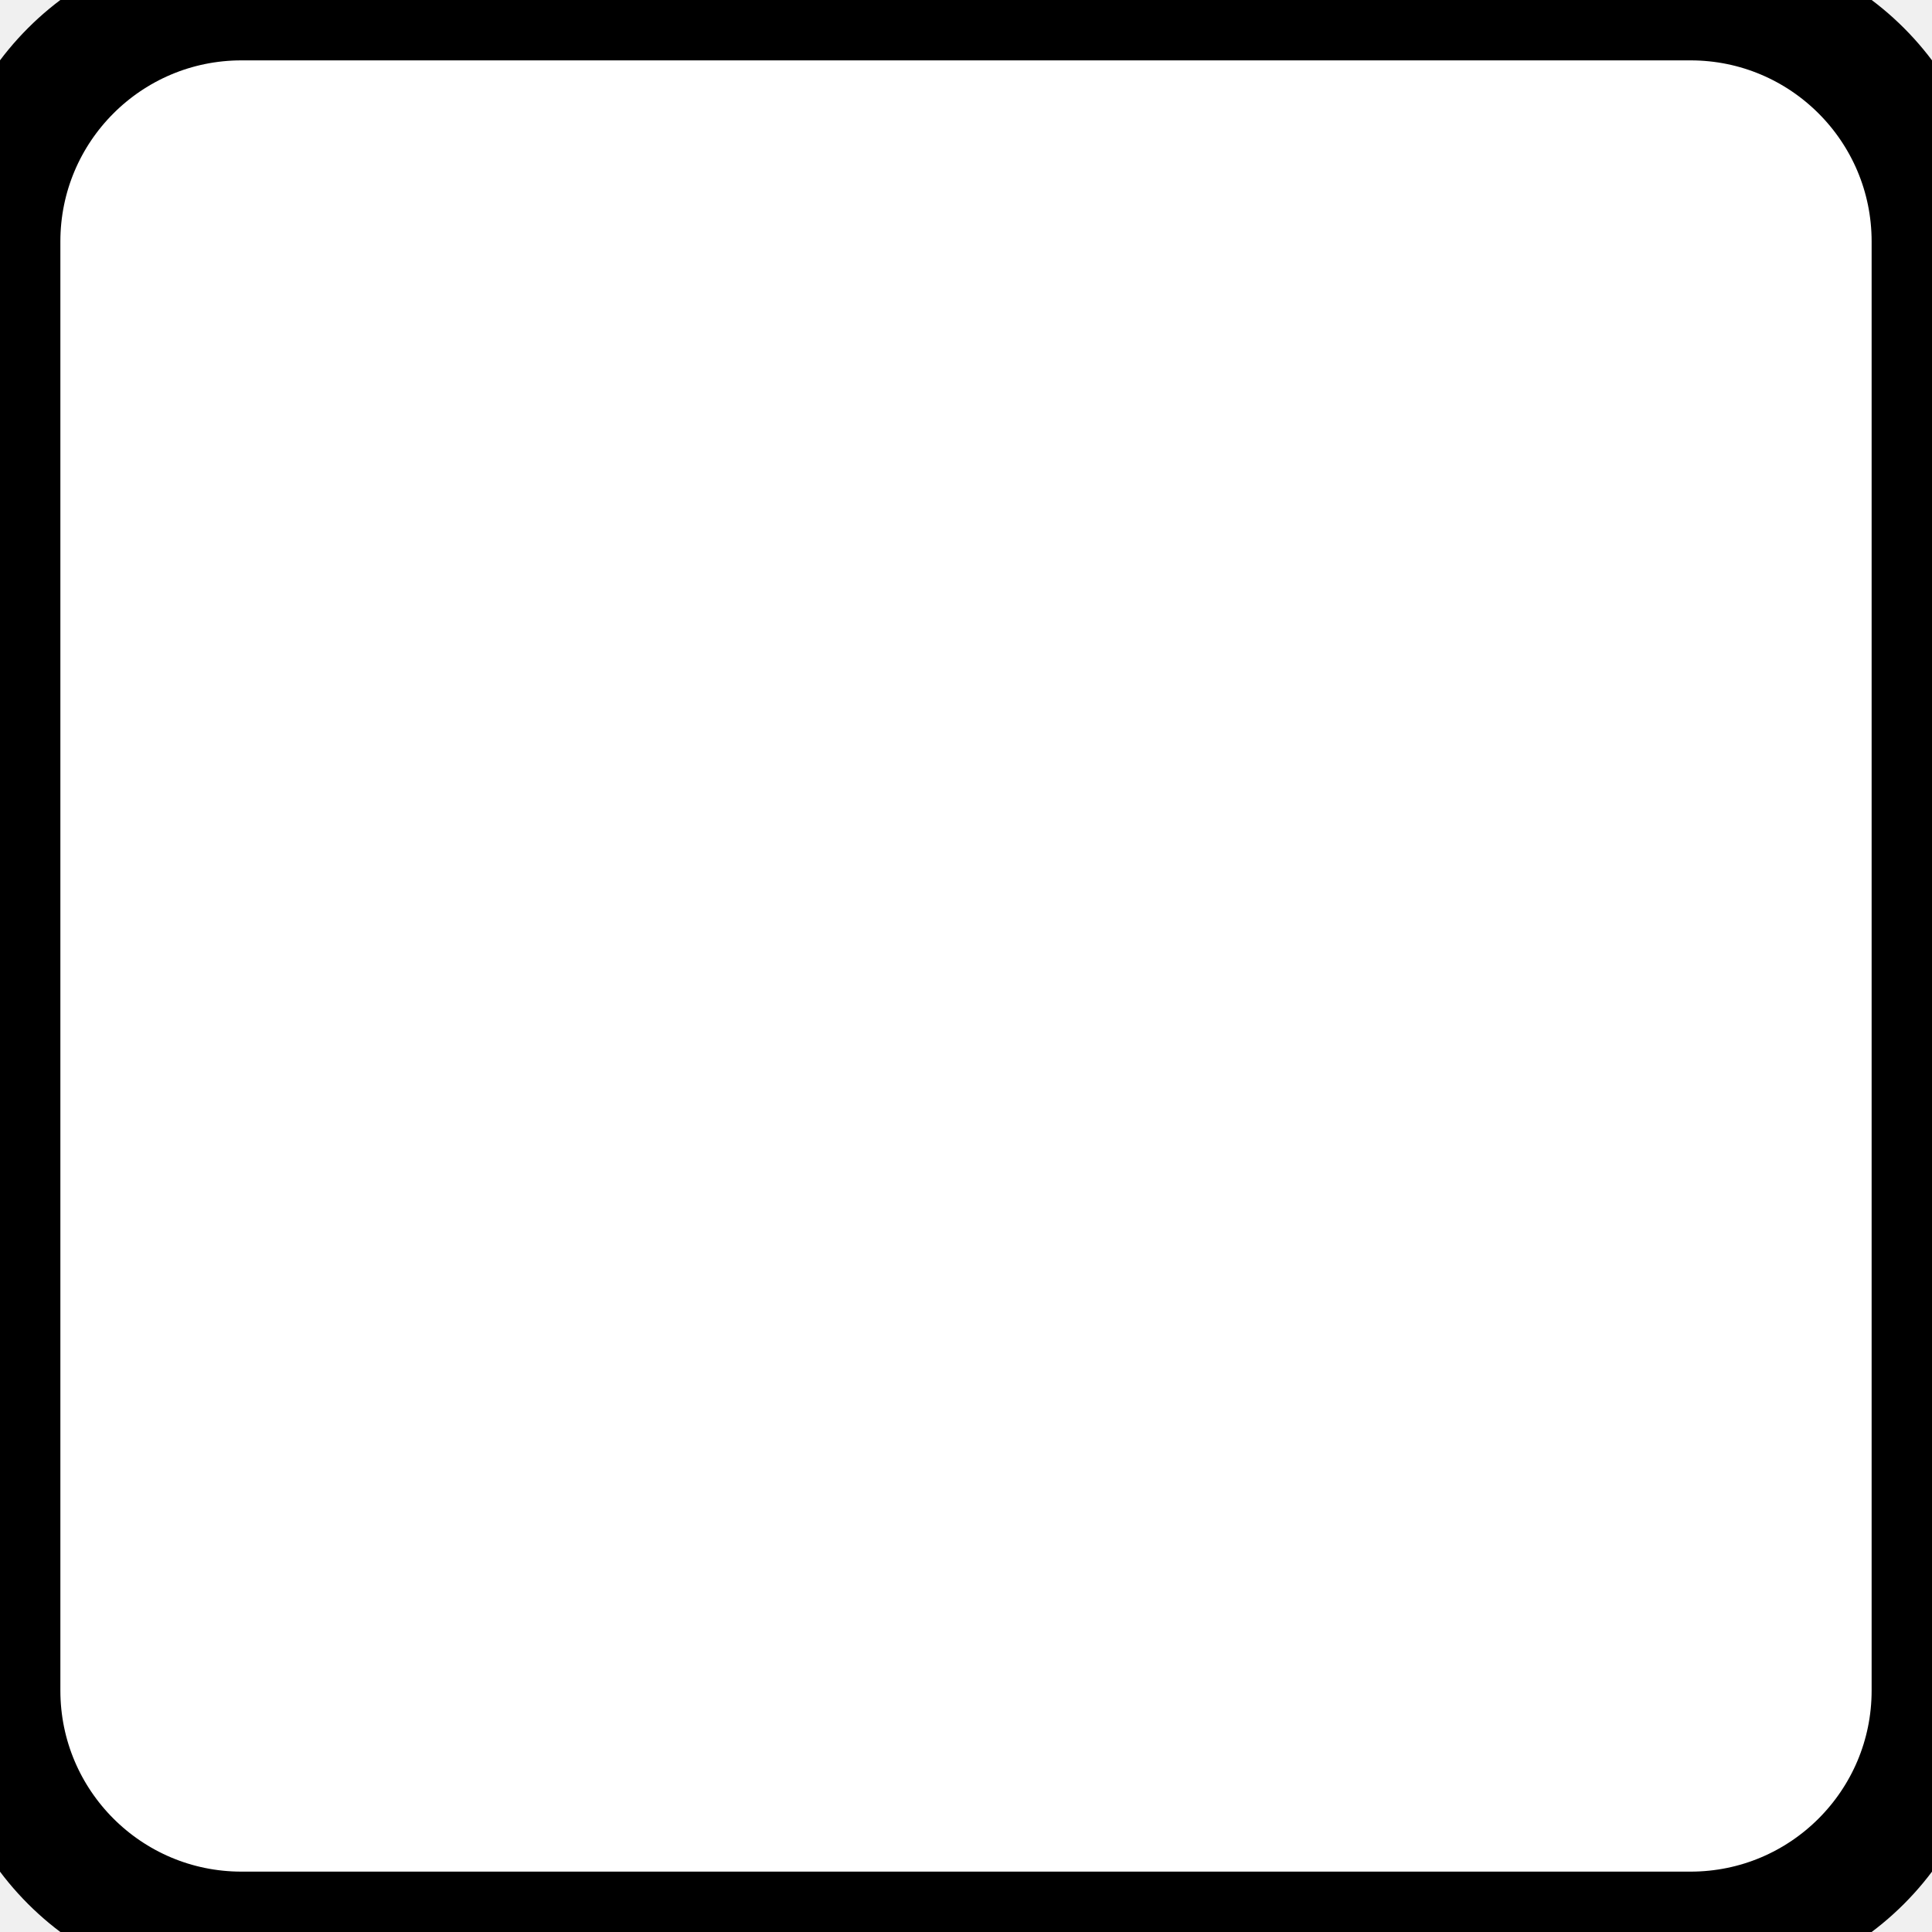
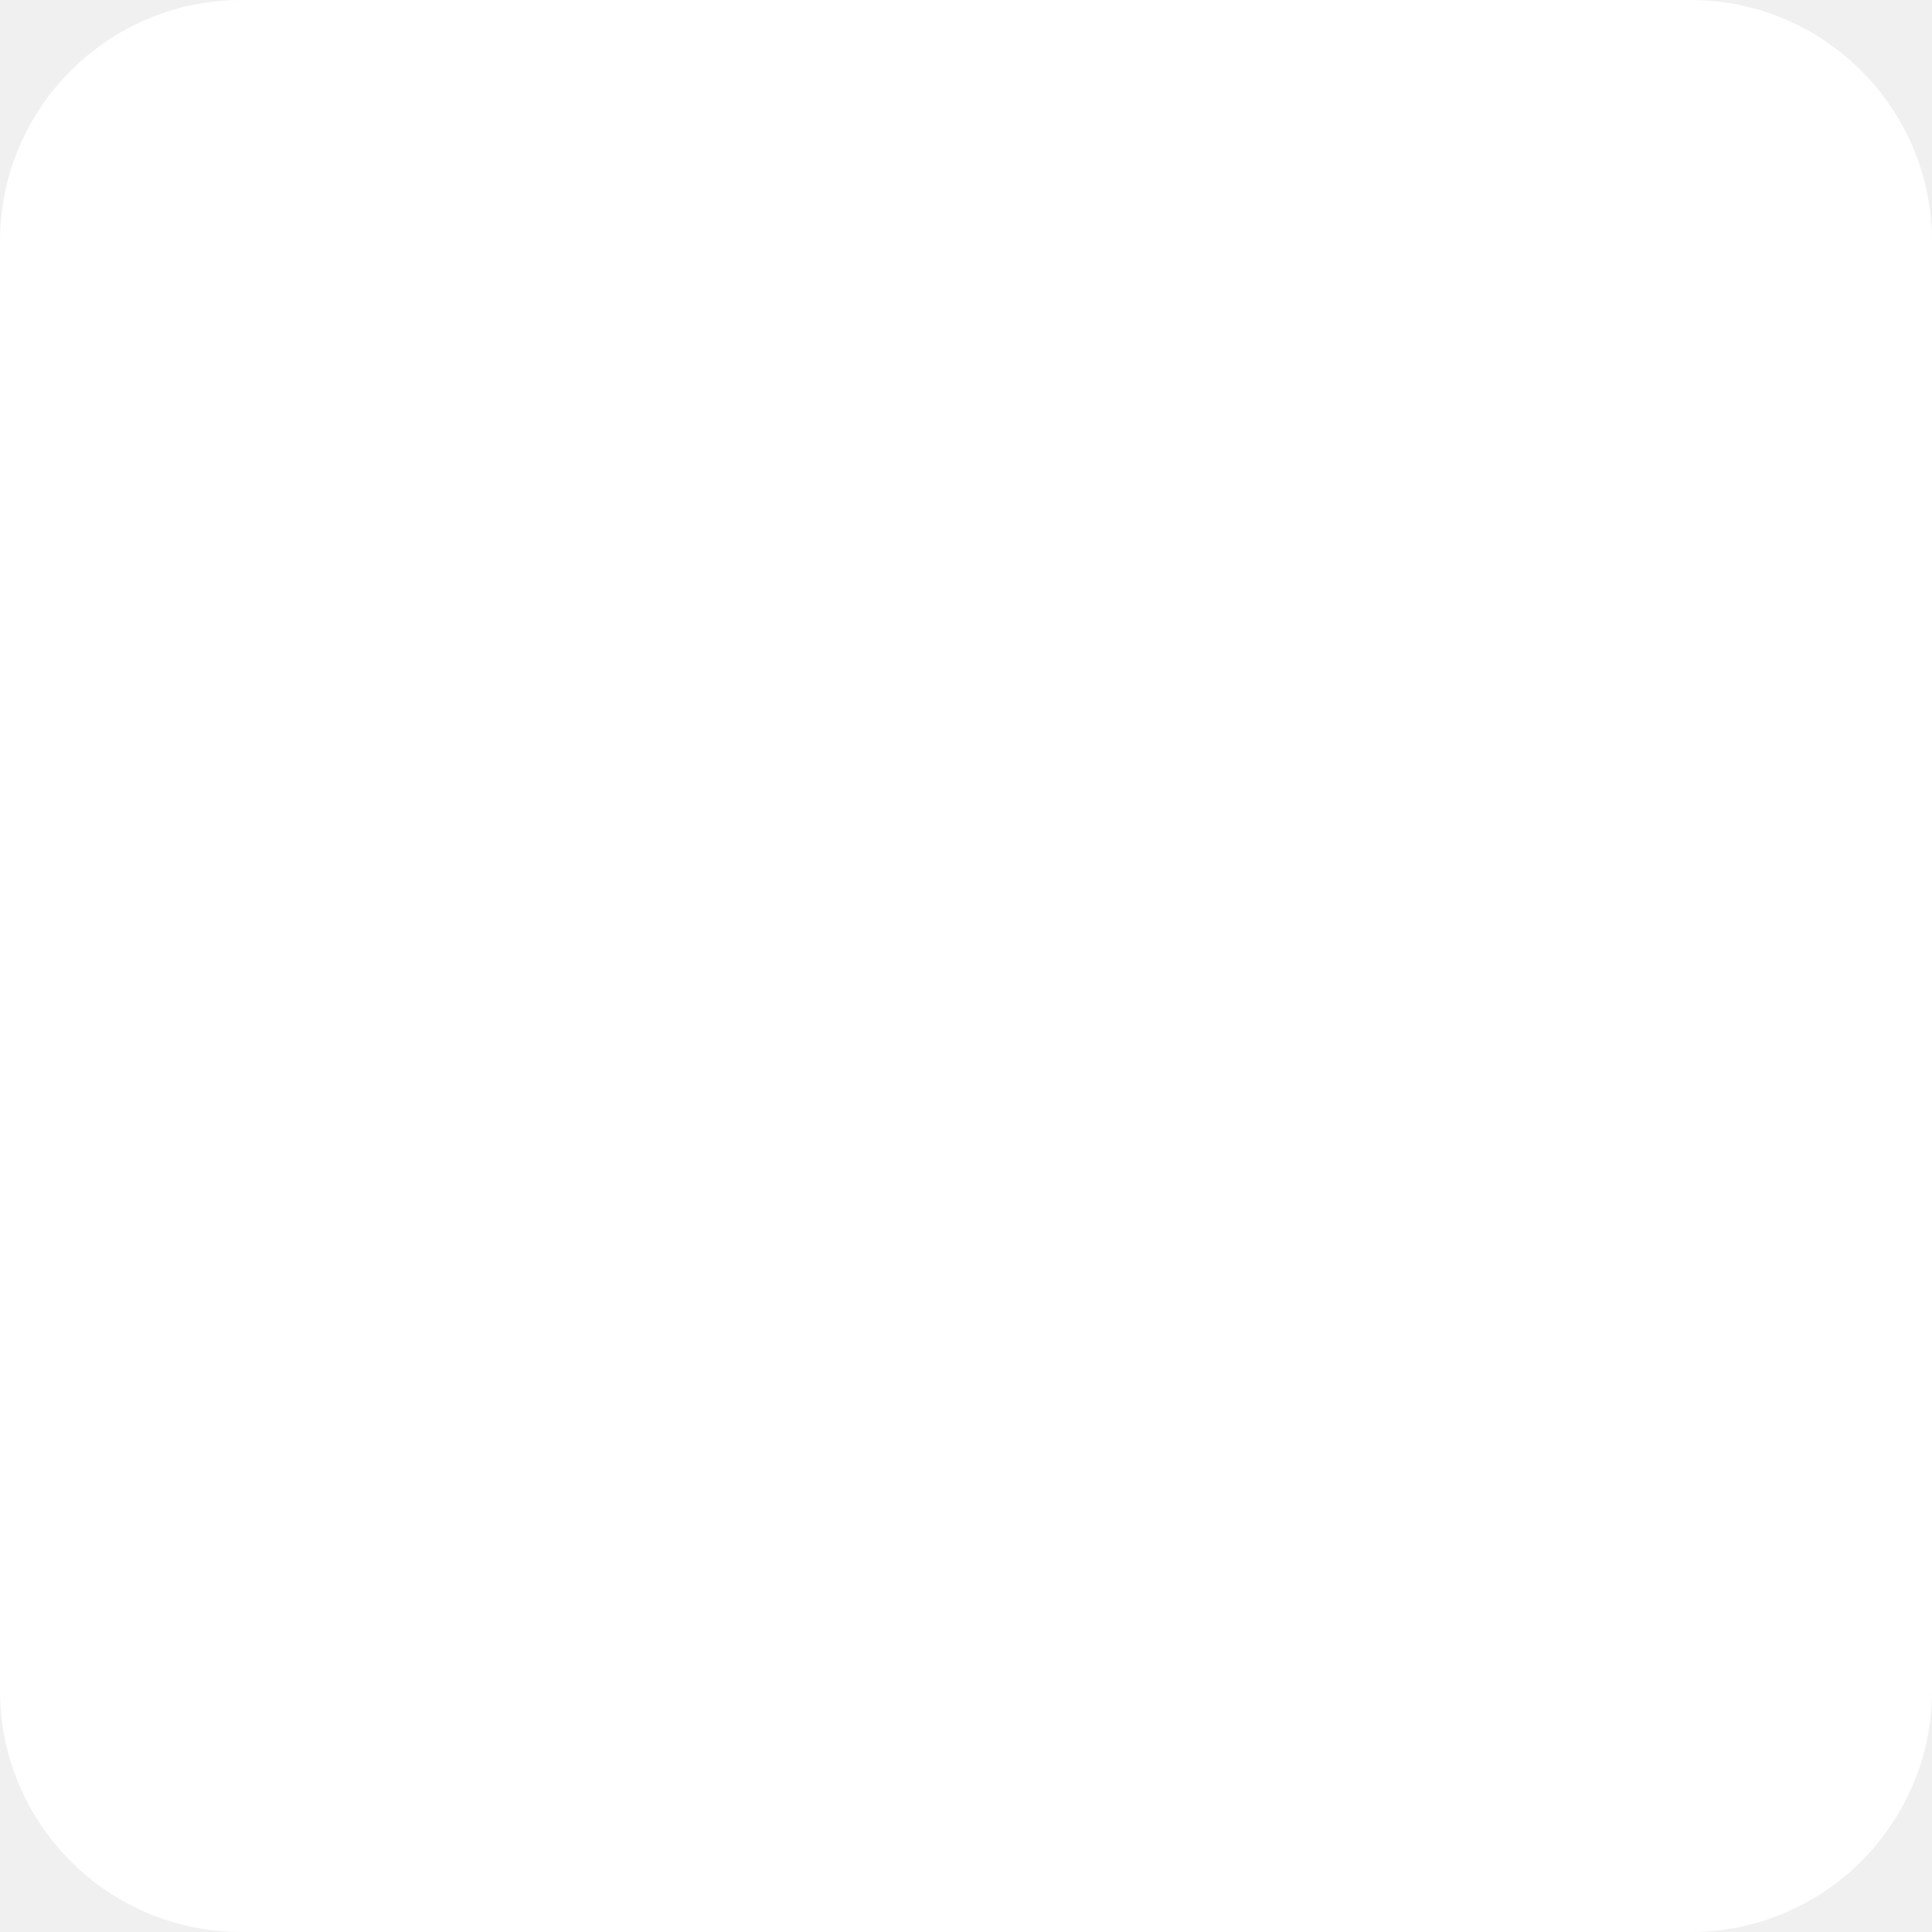
- <svg xmlns="http://www.w3.org/2000/svg" stroke="currentColor" fill="#fff" trokeWidth="0" viewBox="0 0 16 16" height="1em" width="1em">
+ <svg xmlns="http://www.w3.org/2000/svg" fill="#fff" trokeWidth="0" viewBox="0 0 16 16" height="1em" width="1em">
  <path d="M0 2a2 2 0 0 1 2-2h12a2 2 0 0 1 2 2v12a2 2 0 0 1-2 2H2a2 2 0 0 1-2-2V2z" />
</svg>
